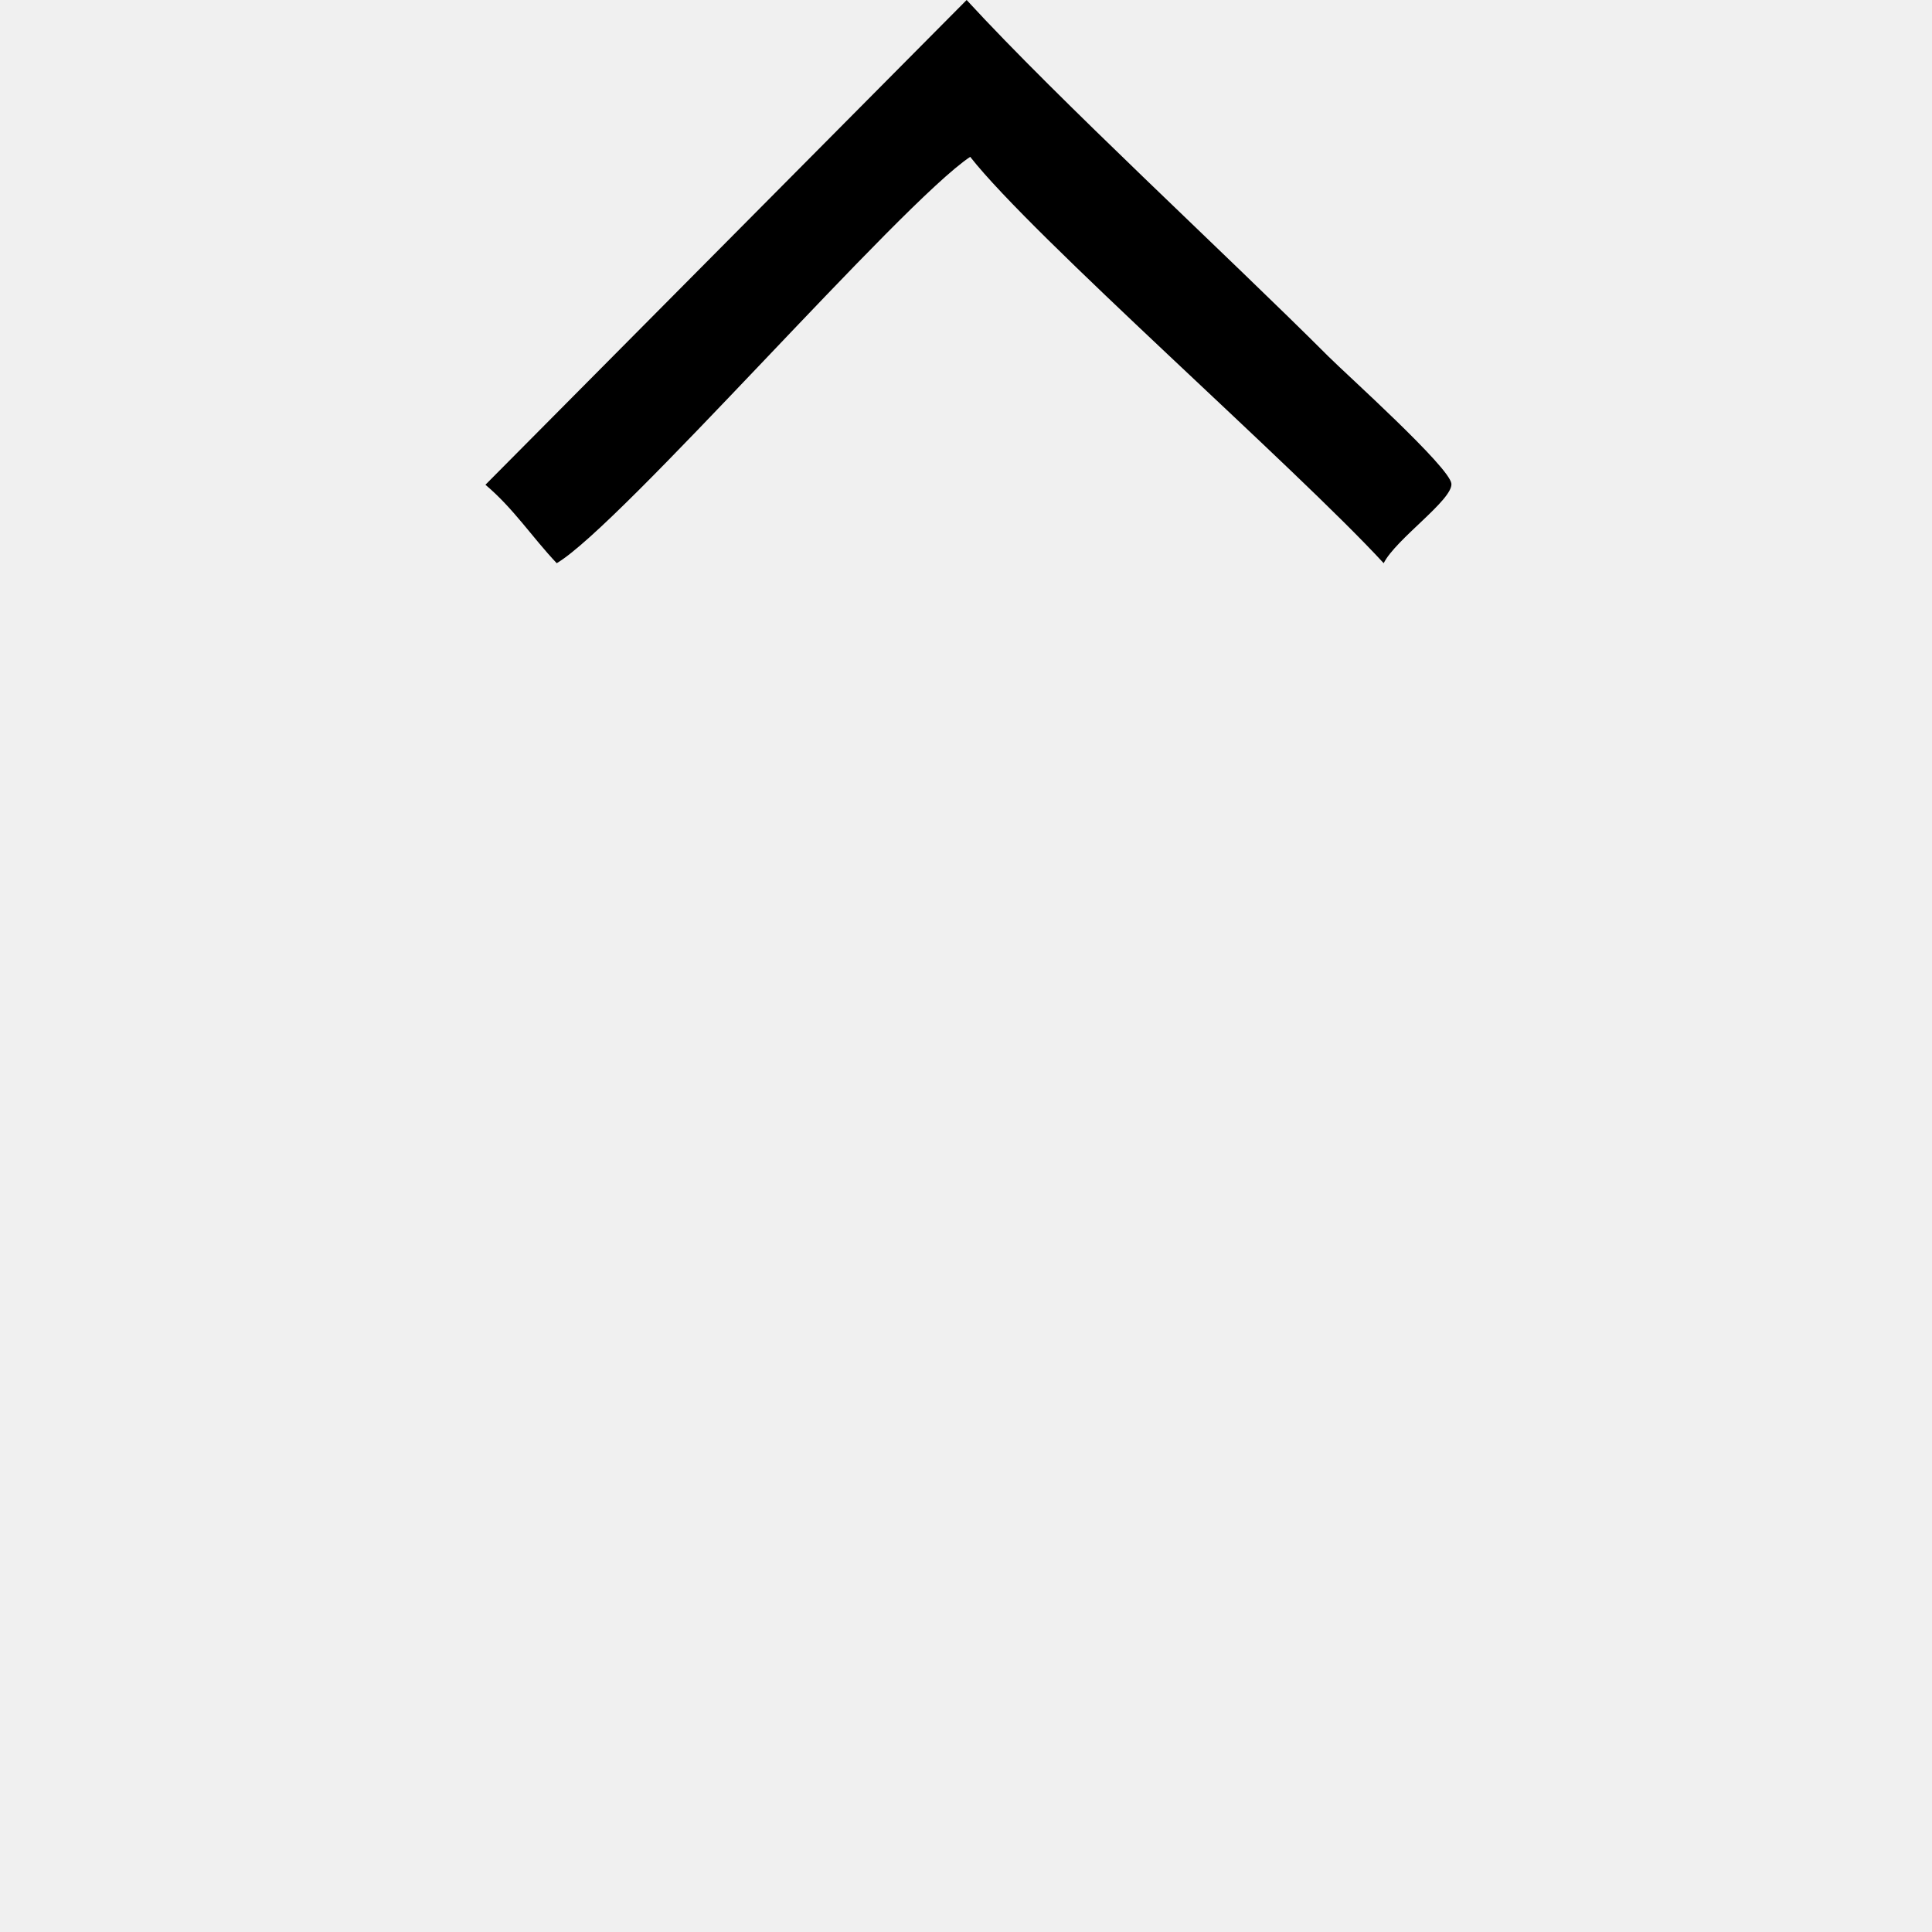
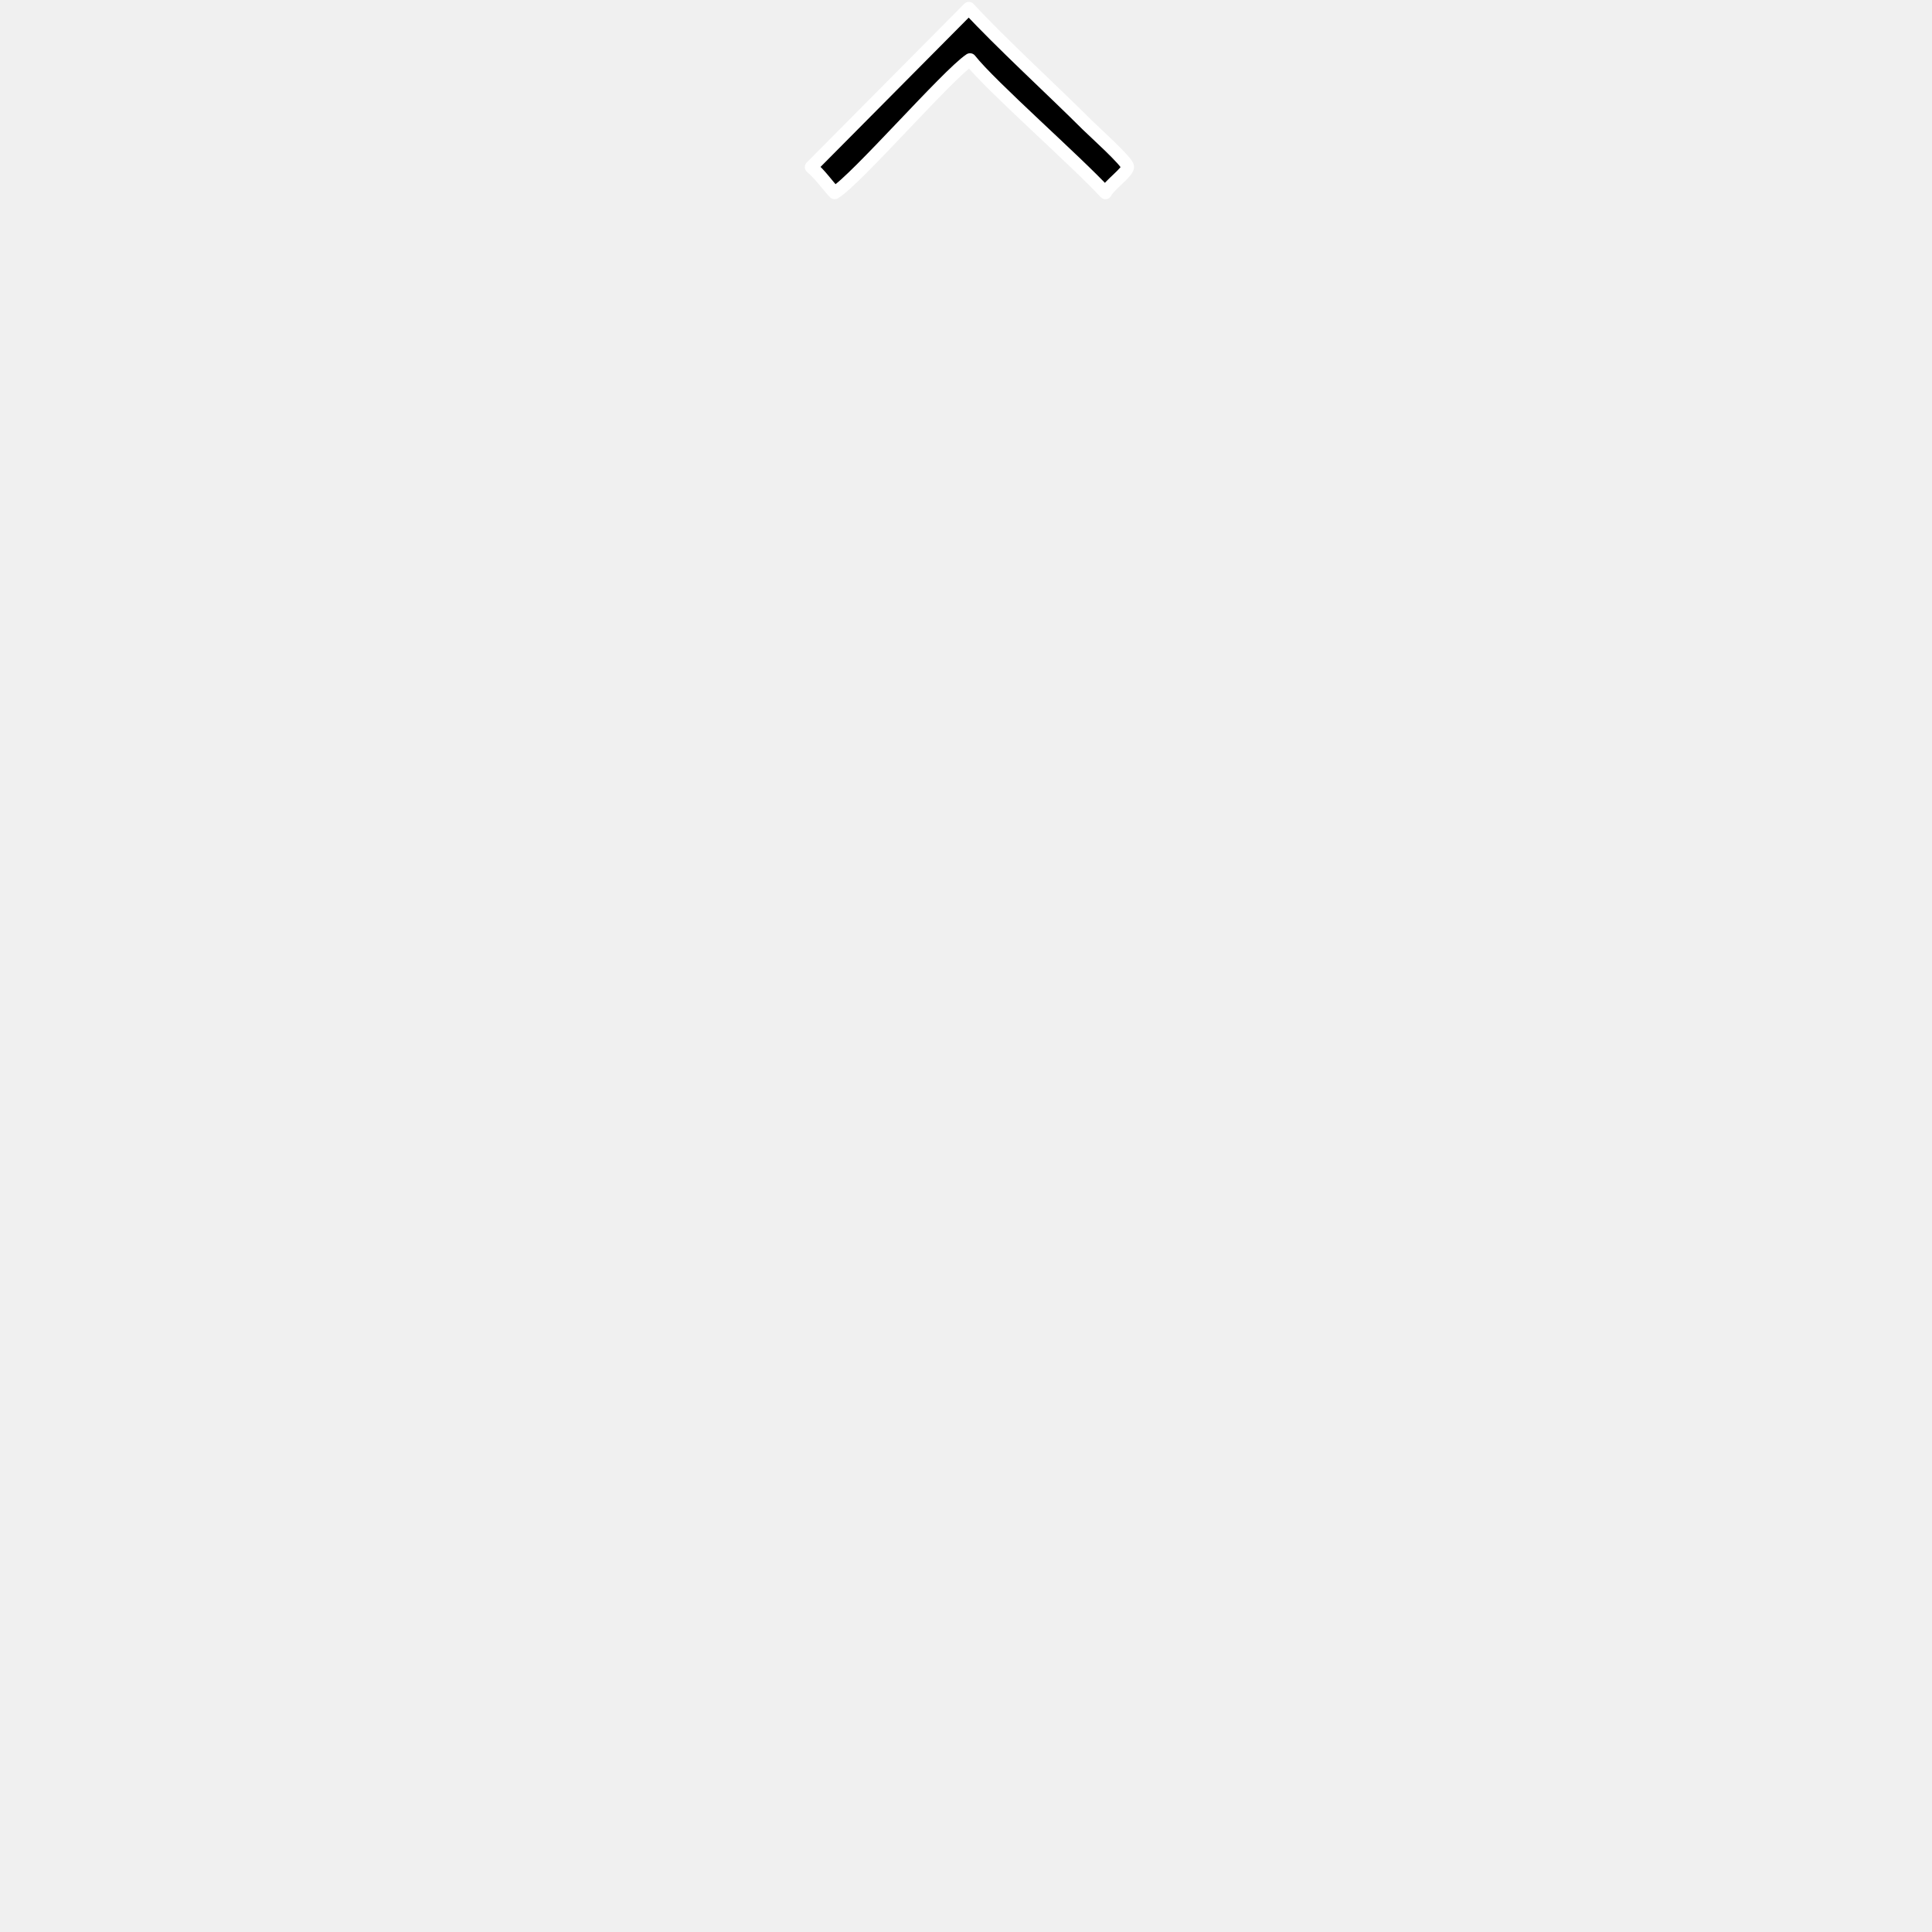
- <svg xmlns="http://www.w3.org/2000/svg" xmlns:ns1="http://vectornator.io" height="100%" style="fill-rule:nonzero;clip-rule:evenodd;stroke-linecap:round;stroke-linejoin:round;" xml:space="preserve" width="100%" version="1.1" viewBox="0 0 100 100">
+ <svg xmlns="http://www.w3.org/2000/svg" xmlns:ns1="http://vectornator.io" height="100%" style="fill-rule:nonzero;clip-rule:evenodd;stroke-linecap:round;stroke-linejoin:round;" xml:space="preserve" width="100%" version="1.1" viewBox="0 0 150 150">
  <defs />
-   <g id="Ceiling Point" ns1:layerName="Ceiling Point">
-     <path d="M50.033+0C54.832+5.222+63.532+13.222+68.759+18.45C69.693+19.384+75.047+24.187+75.124+25.036C75.2+25.872+72.24+27.907+71.619+29.151C67.014+24.152+53.455+12.25+50.217+8.118C46.611+10.522+32.145+27.187+28.816+29.151C27.54+27.804+26.595+26.332+25.126+25.091L50.033+0Z" opacity="1" fill="#000000" />
+   <g id="Ceiling Vaulted" ns1:layerName="Ceiling Vaulted">
+     <path stroke="#ffffff" stroke-width="1" d="M75.222+0.646C77.58+3.211+81.854+7.142+84.422+9.71C84.881+10.169+87.511+12.528+87.549+12.945C87.586+13.356+86.132+14.356+85.827+14.967C83.565+12.511+76.904+6.664+75.313+4.634C73.541+5.815+66.435+14.002+64.799+14.967C64.173+14.305+63.709+13.582+62.987+12.973L75.222+0.646Z" fill="#000000" stroke-linecap="butt" opacity="1" stroke-linejoin="round" />
  </g>
</svg>
